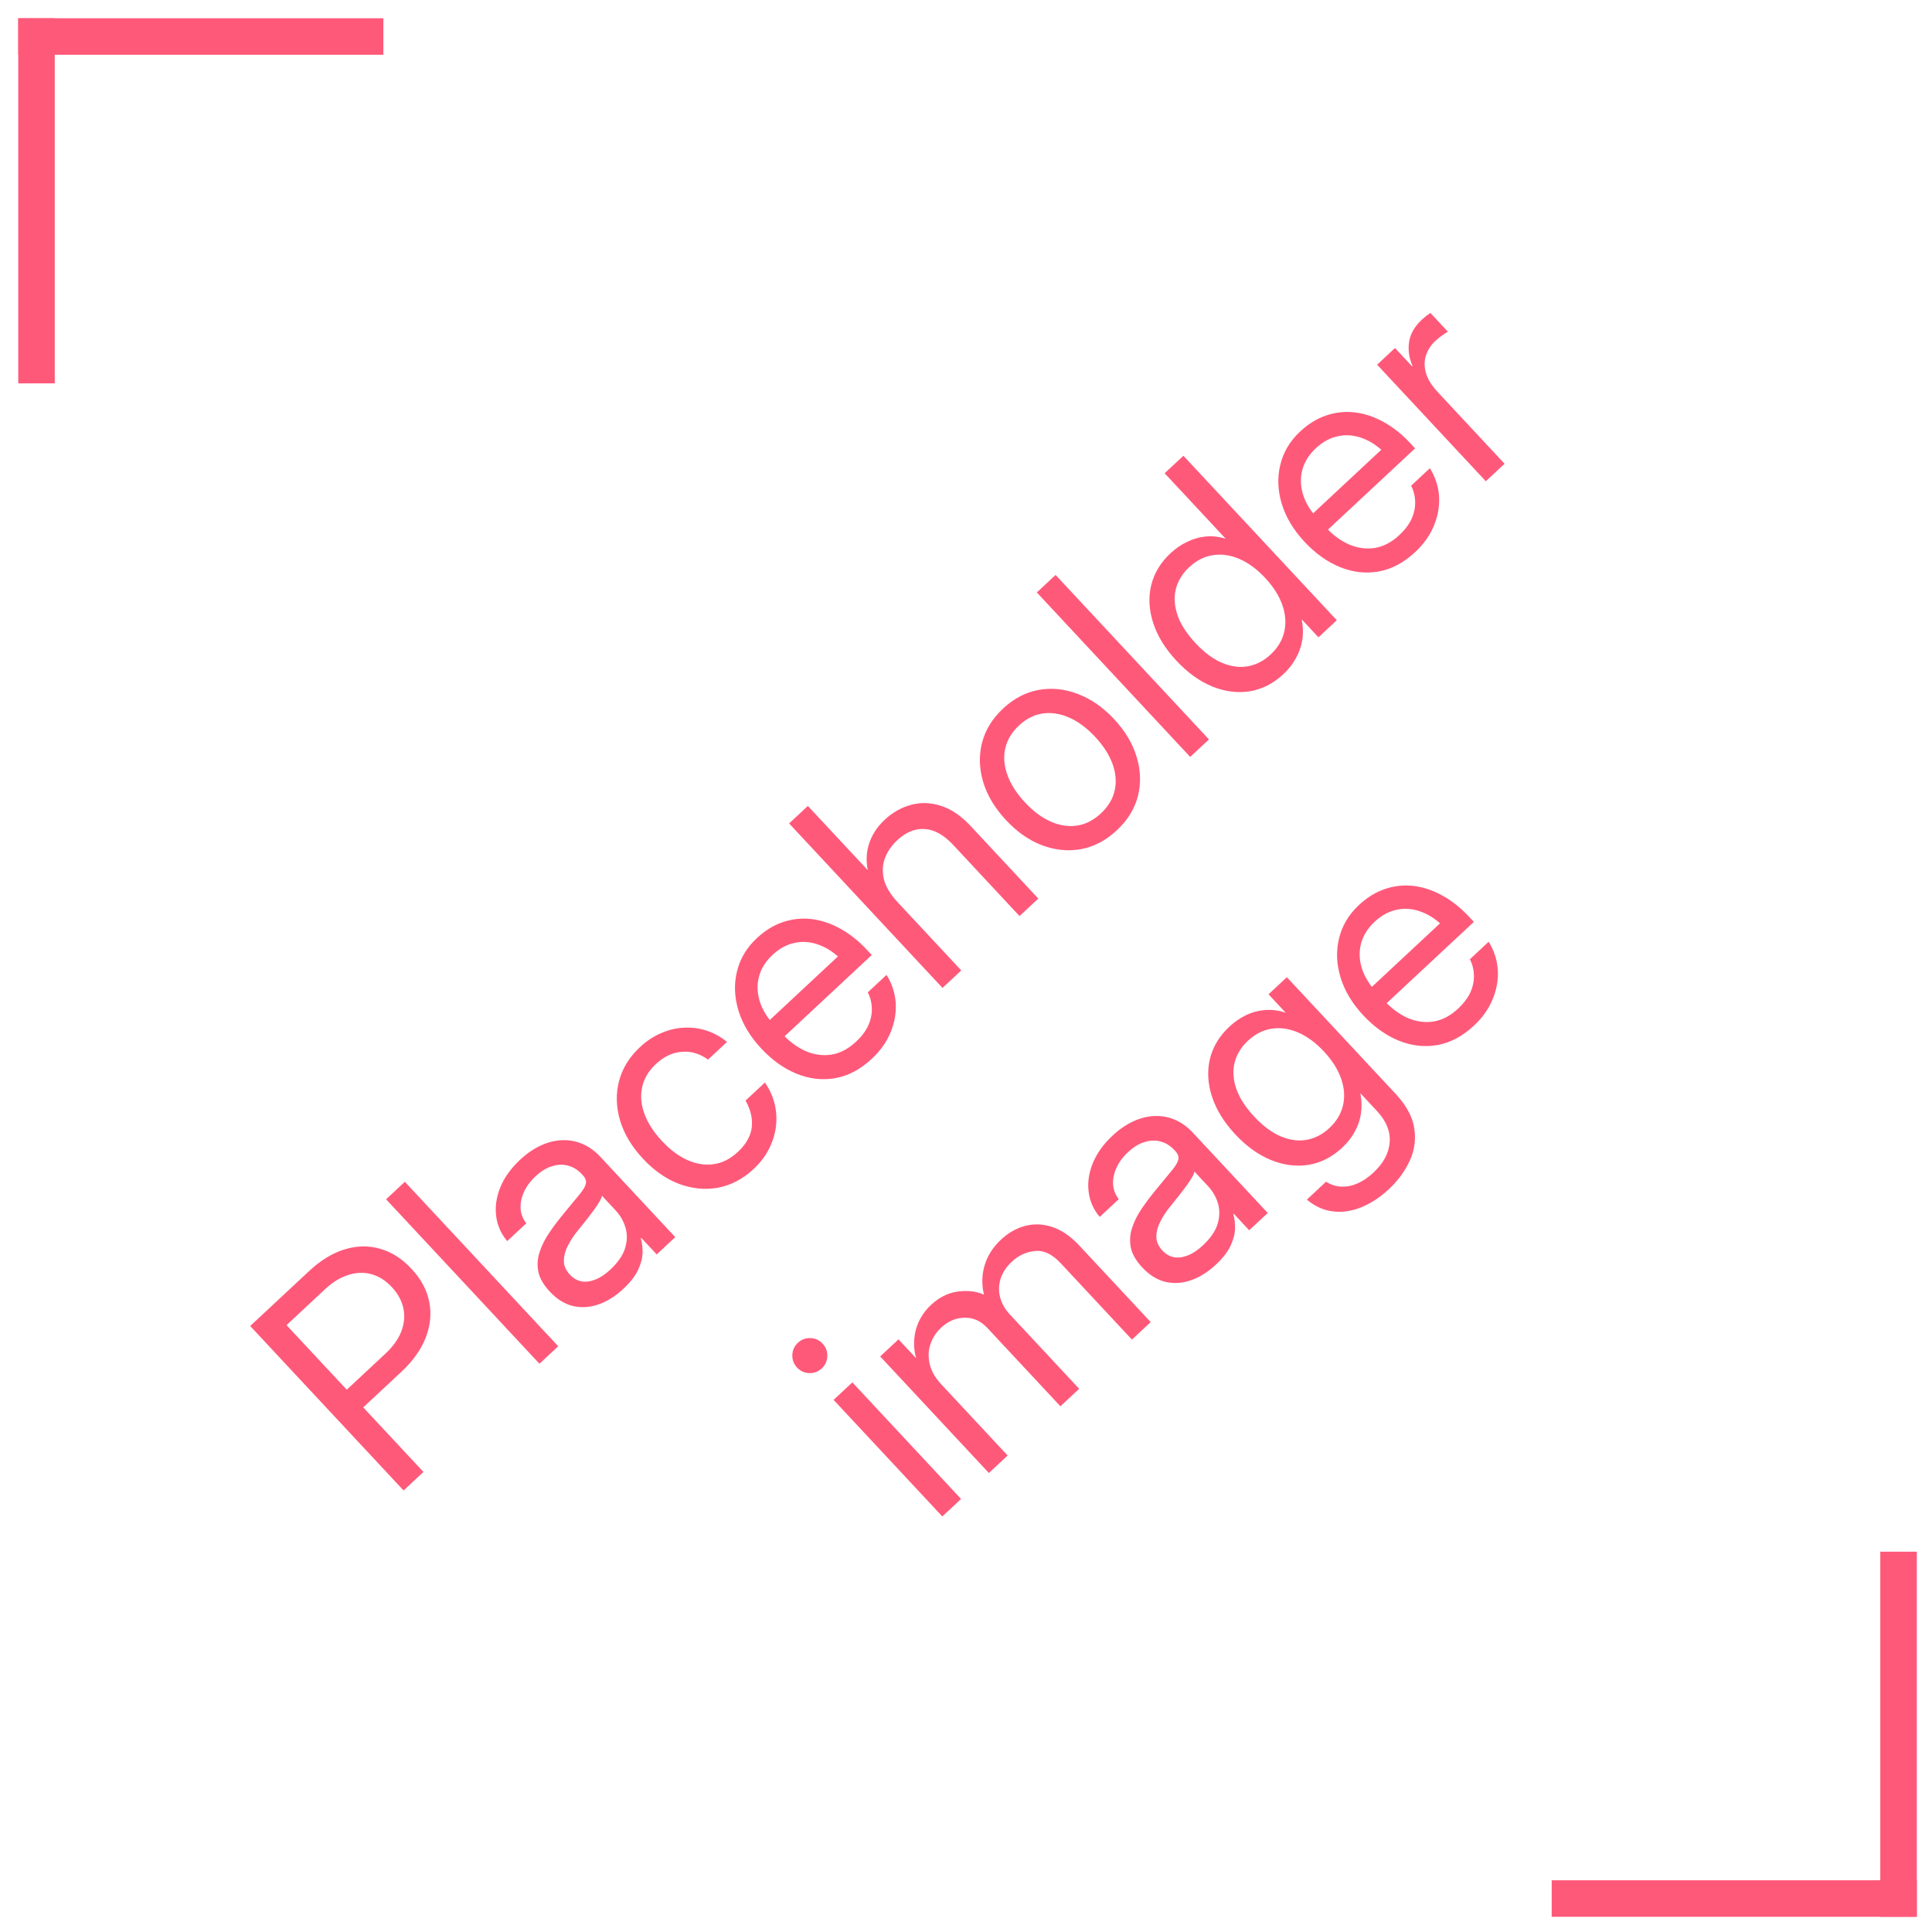
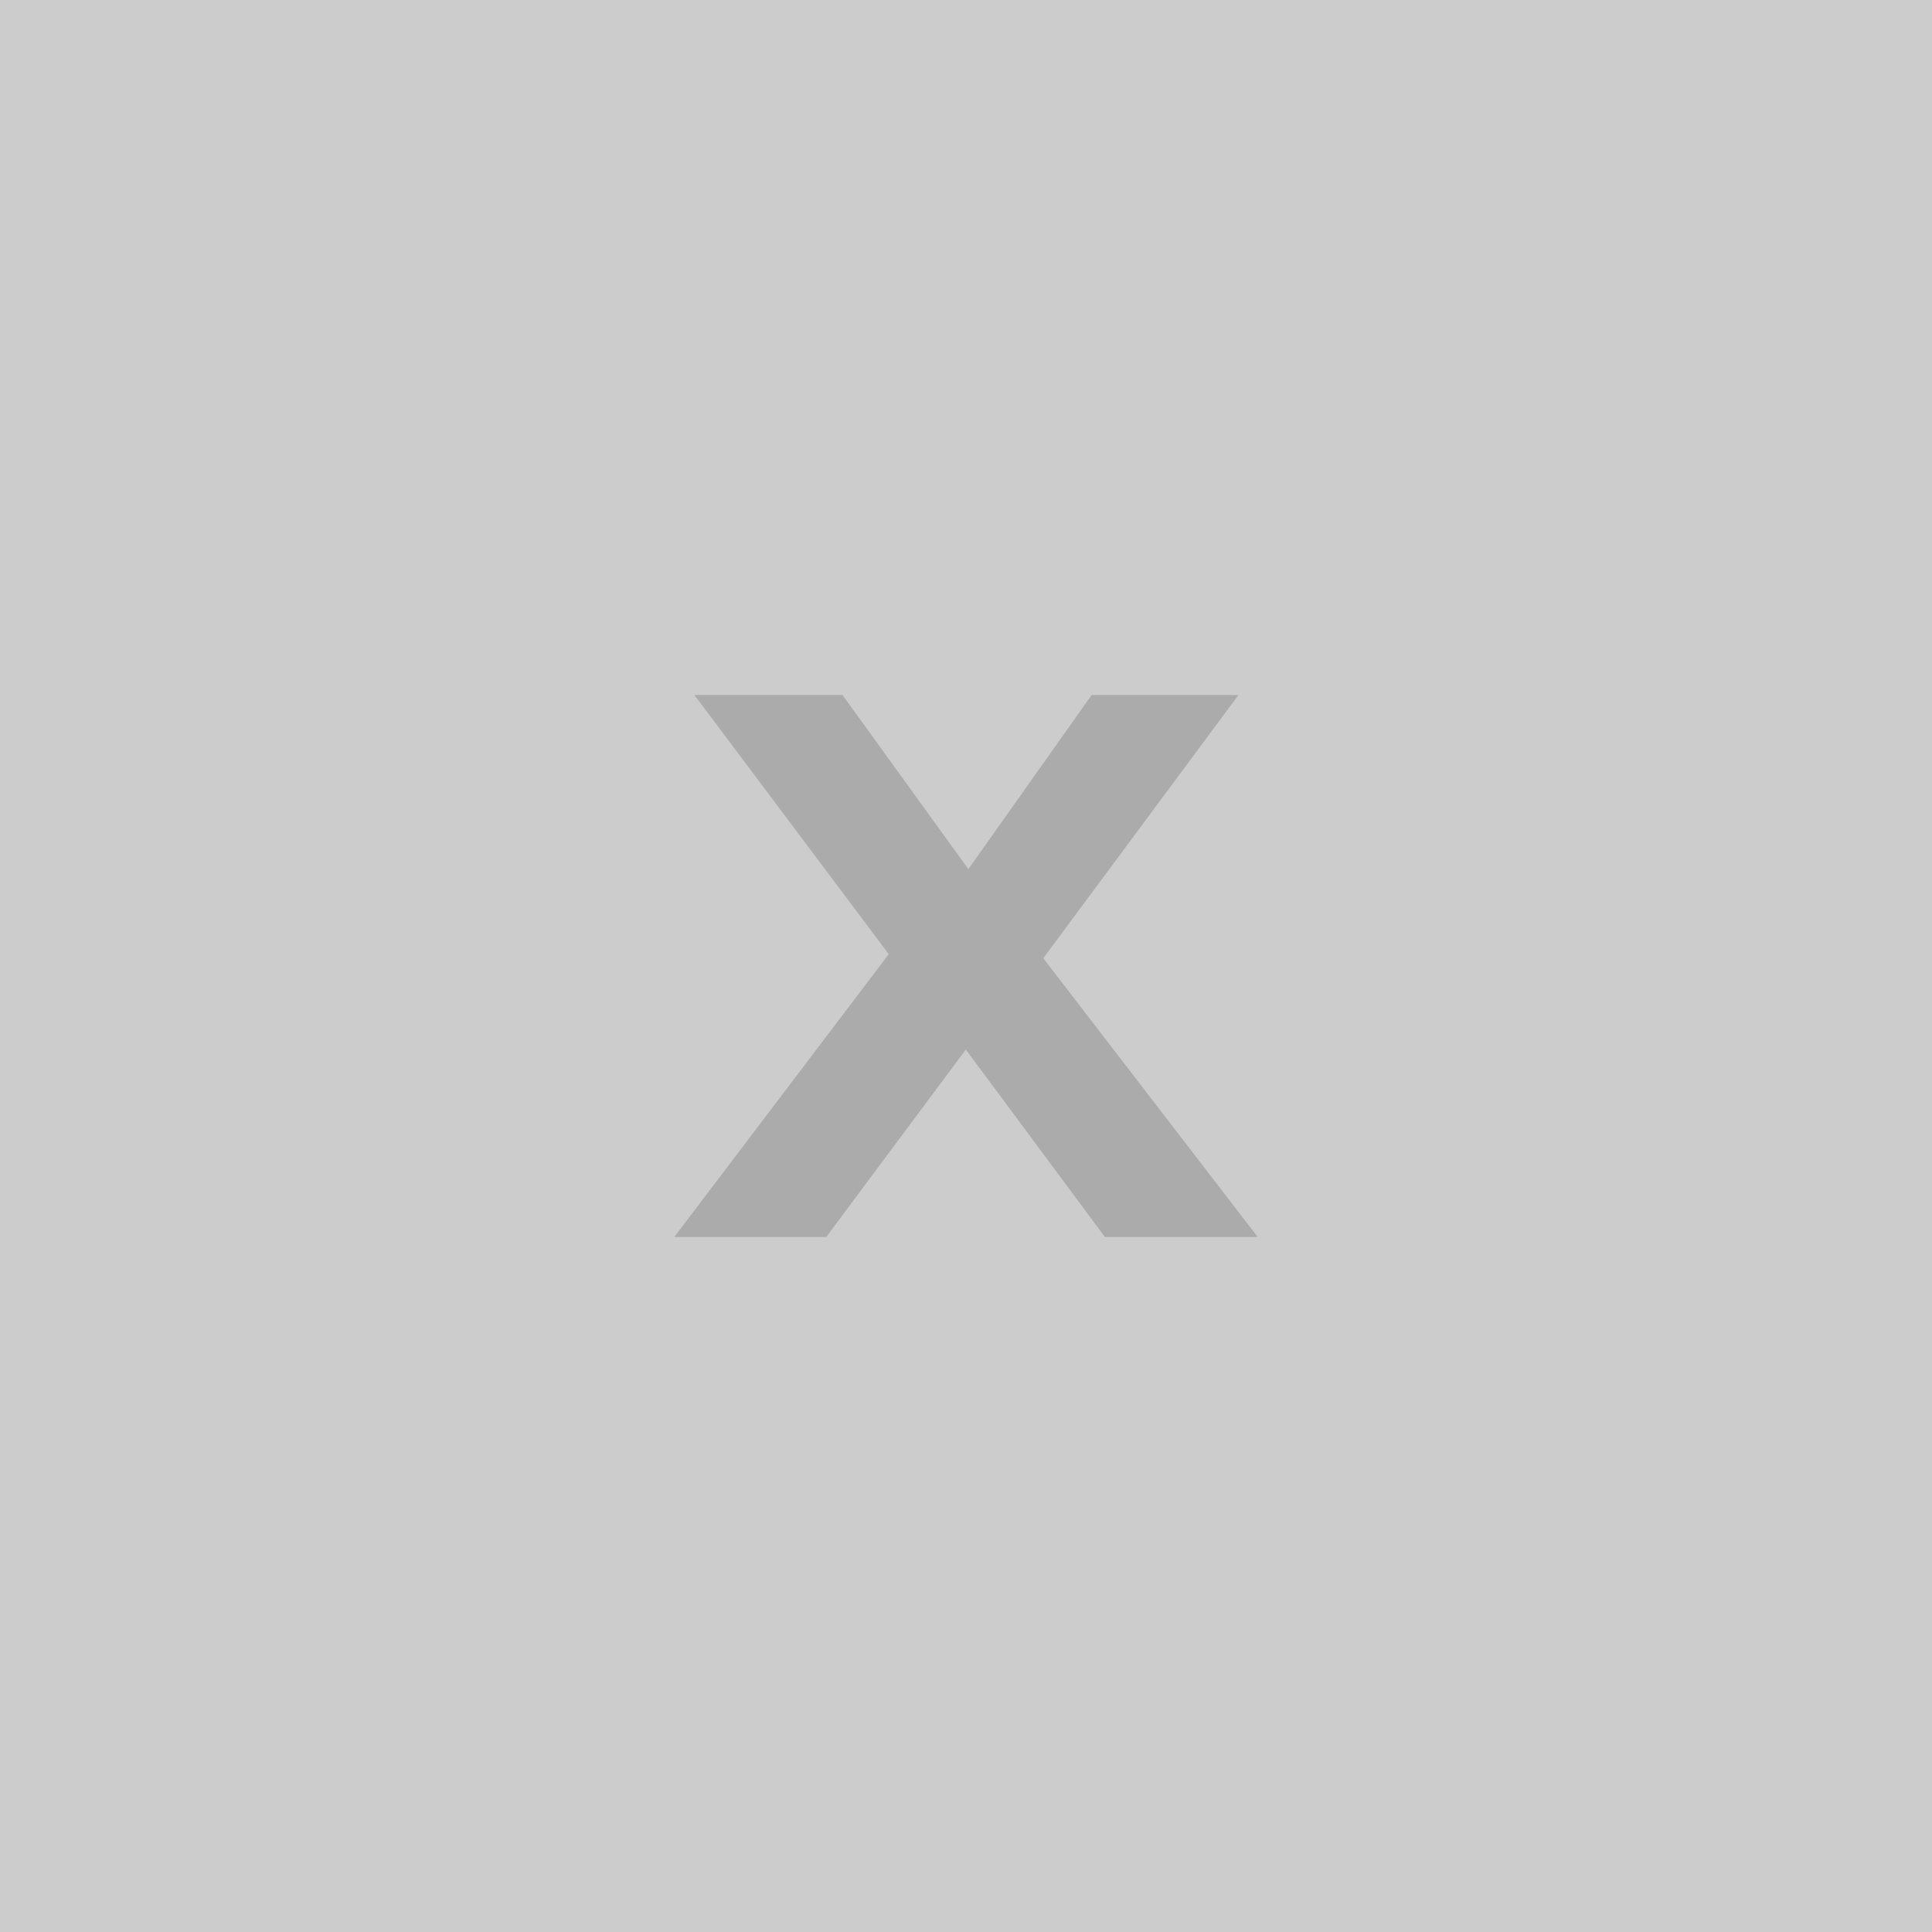
- <svg xmlns="http://www.w3.org/2000/svg" width="400" height="400" viewBox="0 0 105.833 105.833" version="1.1" id="svg1">
-   <defs id="defs1">
-     <rect x="87.765" y="213.143" width="408.842" height="195.668" id="rect1" />
-   </defs>
+ <svg xmlns="http://www.w3.org/2000/svg" width="400" height="400" viewBox="0 0 400 400" version="1.1" id="svg1">
+   <defs id="defs1" />
  <g id="layer1">
-     <path style="font-size:64px;font-family:Inter;-inkscape-font-specification:Inter;text-align:center;text-anchor:middle;white-space:pre;fill:#ff597a;stroke-width:5.998;stroke-linecap:round;paint-order:stroke fill markers" d="m 132.968,272.384 v -46.562 h 16.688 q 4.875,0 8.406,1.719 3.562,1.719 5.469,4.906 1.938,3.156 1.938,7.5 0,4.344 -2,7.531 -1.969,3.156 -5.594,4.906 -3.594,1.719 -8.469,1.719 h -13.625 v -5 h 13.688 q 3.25,0 5.562,-1.094 2.344,-1.125 3.594,-3.188 1.281,-2.062 1.281,-4.875 0,-2.844 -1.281,-4.875 -1.25,-2.031 -3.594,-3.125 -2.312,-1.125 -5.562,-1.125 h -10.875 v 41.562 z m 43.781,-46.562 v 46.562 h -5.312 v -46.562 z m 17.938,47.062 q -3.281,0 -5.875,-1.125 -2.594,-1.125 -4.125,-3.344 -1.5,-2.25 -1.5,-5.531 0,-2.844 1.094,-4.625 1.125,-1.781 2.969,-2.781 1.875,-1.031 4.219,-1.562 2.375,-0.531 4.844,-0.844 3.156,-0.438 4.969,-0.656 1.812,-0.219 2.562,-0.719 0.781,-0.5 0.781,-1.75 v -0.312 q 0,-1.812 -0.875,-3.188 -0.844,-1.406 -2.5,-2.188 -1.625,-0.812 -3.938,-0.812 -2.281,0 -4.062,0.781 -1.75,0.75 -2.812,2.062 -1.031,1.312 -1.156,2.969 h -5.406 q 0.156,-3.031 1.875,-5.375 1.719,-2.375 4.688,-3.75 2.969,-1.375 6.875,-1.375 2.875,0 5.188,0.781 2.344,0.781 3.969,2.219 1.656,1.438 2.531,3.438 0.875,2 0.875,4.438 v 22.75 h -5.25 v -4.688 h -0.125 q -0.594,1.188 -1.75,2.406 -1.156,1.188 -3.125,2 -1.938,0.781 -4.938,0.781 z m 0.75,-4.75 q 3.25,0 5.281,-1.156 2.031,-1.188 2.969,-3.062 0.938,-1.875 0.938,-4.031 v -4.125 q -0.312,0.281 -1.156,0.531 -0.812,0.25 -2.031,0.5 -1.188,0.219 -2.594,0.438 -1.375,0.219 -2.781,0.406 -1.906,0.25 -3.625,0.875 -1.688,0.594 -2.75,1.719 -1.062,1.094 -1.062,2.969 0,1.531 0.812,2.656 0.844,1.094 2.375,1.688 1.531,0.594 3.625,0.594 z m 35.938,5 q -4.562,0 -8.031,-2.188 -3.438,-2.219 -5.375,-6.094 -1.906,-3.875 -1.906,-8.906 0,-5.062 1.906,-8.969 1.938,-3.906 5.375,-6.125 3.469,-2.219 8.031,-2.219 2.812,0 5.188,0.875 2.406,0.844 4.219,2.406 1.844,1.531 3,3.625 1.156,2.094 1.5,4.594 h -5.375 q -0.281,-1.469 -0.969,-2.688 -0.688,-1.219 -1.781,-2.094 -1.062,-0.906 -2.5,-1.406 -1.438,-0.5 -3.281,-0.5 -3.094,0 -5.344,1.562 -2.219,1.531 -3.406,4.344 -1.188,2.812 -1.188,6.594 0,3.75 1.188,6.531 1.188,2.781 3.406,4.312 2.219,1.531 5.344,1.531 1.844,0 3.25,-0.469 1.406,-0.469 2.406,-1.344 1.031,-0.906 1.719,-2.125 0.688,-1.25 1.062,-2.75 h 5.469 q -0.344,2.438 -1.5,4.531 -1.156,2.094 -3,3.656 -1.844,1.562 -4.25,2.438 -2.375,0.875 -5.156,0.875 z m 33.469,0 q -4.844,0 -8.281,-2.219 -3.406,-2.219 -5.219,-6.094 -1.812,-3.906 -1.812,-8.875 0,-5.031 1.906,-8.938 1.906,-3.906 5.281,-6.125 3.375,-2.25 7.75,-2.25 3.438,0 6.188,1.25 2.781,1.25 4.75,3.562 1.969,2.312 3,5.5 1.062,3.156 1.062,7 v 1.469 h -27.125 v -4.562 h 24.156 l -2.281,1.594 q 0,-3.375 -1.219,-5.844 -1.188,-2.5 -3.375,-3.844 -2.188,-1.375 -5.156,-1.375 -2.938,0 -5.125,1.375 -2.156,1.344 -3.375,3.844 -1.188,2.469 -1.188,5.844 v 2.25 q 0,3.406 1.156,6.031 1.188,2.625 3.438,4.125 2.25,1.469 5.469,1.469 2.344,0 4.125,-0.719 1.781,-0.75 2.938,-2.062 1.188,-1.312 1.688,-3.031 h 5.312 q -0.625,3.156 -2.594,5.562 -1.969,2.375 -4.938,3.719 -2.938,1.344 -6.531,1.344 z m 26,-20.062 v 19.312 h -5.312 v -46.562 h 5.312 v 21.562 h -1.625 q 1.625,-4.469 4.5,-6.531 2.906,-2.094 6.812,-2.094 3.344,0 6.094,1.469 2.75,1.438 4.375,4.344 1.656,2.906 1.656,7.312 v 20.5 h -5.312 v -20.125 q 0,-4.281 -2.062,-6.438 -2.031,-2.188 -5.75,-2.188 -2.406,0 -4.375,0.969 -1.969,0.969 -3.156,3.062 -1.156,2.062 -1.156,5.406 z m 43.312,20.062 q -4.562,0 -8.031,-2.188 -3.438,-2.219 -5.375,-6.094 -1.906,-3.875 -1.906,-8.906 0,-5.062 1.906,-8.969 1.938,-3.906 5.375,-6.125 3.469,-2.219 8.031,-2.219 4.594,0 8.031,2.219 3.438,2.219 5.344,6.125 1.938,3.906 1.938,8.969 0,5.031 -1.938,8.906 -1.906,3.875 -5.344,6.094 -3.438,2.188 -8.031,2.188 z m 0,-4.812 q 3.125,0 5.344,-1.531 2.219,-1.531 3.406,-4.312 1.188,-2.812 1.188,-6.531 0,-3.781 -1.188,-6.562 -1.188,-2.812 -3.406,-4.375 -2.219,-1.562 -5.344,-1.562 -3.094,0 -5.344,1.562 -2.219,1.531 -3.406,4.344 -1.188,2.812 -1.188,6.594 0,3.75 1.188,6.531 1.188,2.781 3.406,4.312 2.219,1.531 5.344,1.531 z m 26.812,-42.5 v 46.562 h -5.312 v -46.562 z m 20.5,47.188 q -4.281,0 -7.531,-2.156 -3.219,-2.188 -5,-6.031 -1.781,-3.875 -1.781,-8.938 0,-5.094 1.781,-8.938 1.781,-3.875 5,-6.031 3.25,-2.156 7.531,-2.156 2.156,0 4.094,0.625 1.969,0.594 3.562,1.812 1.594,1.219 2.656,3.062 h 0.062 v -18.438 h 5.312 v 46.562 h -5.188 v -5 h -0.062 q -1.188,1.906 -2.812,3.156 -1.625,1.25 -3.562,1.844 -1.906,0.625 -4.062,0.625 z m 0.812,-4.781 q 3.062,0 5.312,-1.531 2.25,-1.531 3.469,-4.312 1.219,-2.781 1.219,-6.5 0,-3.75 -1.219,-6.531 -1.219,-2.781 -3.469,-4.312 -2.25,-1.531 -5.312,-1.531 -2.844,0 -5.062,1.406 -2.188,1.406 -3.438,4.156 -1.25,2.75 -1.25,6.812 0,4.031 1.25,6.781 1.25,2.75 3.438,4.156 2.219,1.406 5.062,1.406 z m 36.375,4.906 q -4.844,0 -8.281,-2.219 -3.406,-2.219 -5.219,-6.094 -1.812,-3.906 -1.812,-8.875 0,-5.031 1.906,-8.938 1.906,-3.906 5.281,-6.125 3.375,-2.25 7.75,-2.25 3.438,0 6.188,1.25 2.781,1.25 4.75,3.562 1.969,2.312 3,5.5 1.062,3.156 1.062,7 v 1.469 h -27.125 v -4.562 h 24.156 l -2.281,1.594 q 0,-3.375 -1.219,-5.844 -1.188,-2.5 -3.375,-3.844 -2.188,-1.375 -5.156,-1.375 -2.938,0 -5.125,1.375 -2.156,1.344 -3.375,3.844 -1.188,2.469 -1.188,5.844 v 2.25 q 0,3.406 1.156,6.031 1.188,2.625 3.438,4.125 2.25,1.469 5.469,1.469 2.344,0 4.125,-0.719 1.781,-0.75 2.938,-2.062 1.188,-1.312 1.688,-3.031 h 5.312 q -0.625,3.156 -2.594,5.562 -1.969,2.375 -4.938,3.719 -2.938,1.344 -6.531,1.344 z m 20.688,-0.75 v -33 h 5.062 v 5.188 h 0.125 q 0.906,-2.562 2.875,-4.125 1.969,-1.562 5.062,-1.562 0.719,0 1.312,0.062 0.625,0.062 0.938,0.125 v 5.312 q -0.312,-0.094 -1.219,-0.219 -0.875,-0.156 -2.031,-0.156 -1.812,0 -3.375,0.844 -1.562,0.844 -2.5,2.625 -0.938,1.781 -0.938,4.594 v 20.312 z m -228.469,80 v -33 h 5.312 v 33 z m 2.656,-39.438 q -1.5,0 -2.562,-1.062 -1.062,-1.062 -1.062,-2.562 0,-1.5 1.062,-2.562 1.062,-1.062 2.562,-1.062 1.5,0 2.562,1.062 1.062,1.062 1.062,2.562 0,1.5 -1.062,2.562 -1.062,1.062 -2.562,1.062 z m 10.531,39.438 v -33 h 5.188 v 6.75 h -0.656 q 0.969,-2.406 2.531,-4.031 1.594,-1.656 3.625,-2.5 2.031,-0.844 4.281,-0.844 3.875,0 6.562,2.219 2.719,2.188 3.375,5.156 h -1.094 q 0.719,-2.031 2.25,-3.688 1.531,-1.688 3.75,-2.688 2.25,-1 5.031,-1 3.031,0 5.5,1.312 2.5,1.312 3.969,3.969 1.5,2.656 1.5,6.719 v 21.625 h -5.312 v -21.625 q 0,-3.844 -2.156,-5.469 -2.156,-1.656 -5,-1.656 -2.406,0 -4.156,1 -1.75,1 -2.688,2.75 -0.938,1.75 -0.938,4 v 21 h -5.312 v -22.188 q 0,-2.969 -2,-4.75 -1.969,-1.812 -4.969,-1.812 -2.062,0 -3.906,0.969 -1.812,0.969 -2.938,2.906 -1.125,1.906 -1.125,4.75 v 20.125 z m 63.75,0.5 q -3.281,0 -5.875,-1.125 -2.594,-1.125 -4.125,-3.344 -1.5,-2.25 -1.5,-5.531 0,-2.844 1.094,-4.625 1.125,-1.781 2.969,-2.781 1.875,-1.031 4.219,-1.562 2.375,-0.531 4.844,-0.844 3.156,-0.438 4.969,-0.656 1.812,-0.219 2.562,-0.719 0.781,-0.5 0.781,-1.75 v -0.312 q 0,-1.812 -0.875,-3.188 -0.844,-1.406 -2.5,-2.188 -1.625,-0.812 -3.938,-0.812 -2.281,0 -4.062,0.781 -1.75,0.75 -2.812,2.062 -1.031,1.312 -1.156,2.969 h -5.406 q 0.156,-3.031 1.875,-5.375 1.719,-2.375 4.688,-3.75 2.969,-1.375 6.875,-1.375 2.875,0 5.188,0.781 2.344,0.781 3.969,2.219 1.656,1.438 2.531,3.438 0.875,2 0.875,4.438 v 22.75 h -5.25 v -4.688 h -0.125 q -0.594,1.188 -1.75,2.406 -1.156,1.188 -3.125,2 -1.938,0.781 -4.938,0.781 z m 0.75,-4.75 q 3.25,0 5.281,-1.156 2.031,-1.188 2.969,-3.062 0.938,-1.875 0.938,-4.031 v -4.125 q -0.312,0.281 -1.156,0.531 -0.812,0.25 -2.031,0.5 -1.188,0.219 -2.594,0.438 -1.375,0.219 -2.781,0.406 -1.906,0.25 -3.625,0.875 -1.688,0.594 -2.75,1.719 -1.062,1.094 -1.062,2.969 0,1.531 0.812,2.656 0.844,1.094 2.375,1.688 1.531,0.594 3.625,0.594 z m 36.125,17.75 q -3.719,0 -6.719,-1.156 -2.969,-1.125 -4.875,-3.375 -1.875,-2.219 -2.281,-5.469 h 5.438 q 0.469,1.781 1.656,2.938 1.188,1.188 2.906,1.781 1.75,0.594 3.875,0.594 4.312,0 6.781,-2.312 2.469,-2.281 2.469,-6.5 v -5 h -0.031 q -1.219,1.906 -2.812,3.156 -1.594,1.25 -3.5,1.844 -1.906,0.625 -4.094,0.625 -4.281,0 -7.531,-2.156 -3.219,-2.188 -5,-6.031 -1.781,-3.875 -1.781,-8.938 0,-5.094 1.781,-8.938 1.781,-3.875 5,-6.031 3.25,-2.156 7.531,-2.156 2.156,0 4.094,0.594 1.969,0.594 3.594,1.875 1.656,1.281 2.781,3.312 h 0.031 v -5.156 h 5.188 v 33 q 0,4.875 -2.031,7.844 -2,2.969 -5.312,4.312 -3.312,1.344 -7.156,1.344 z m -0.375,-17.656 q 3.062,0 5.312,-1.531 2.25,-1.531 3.469,-4.312 1.219,-2.781 1.219,-6.5 0,-3.75 -1.219,-6.531 -1.219,-2.781 -3.469,-4.312 -2.25,-1.531 -5.312,-1.531 -2.844,0 -5.062,1.406 -2.188,1.406 -3.438,4.156 -1.25,2.75 -1.25,6.812 0,4.031 1.25,6.781 1.25,2.75 3.438,4.156 2.219,1.406 5.062,1.406 z m 36.375,4.906 q -4.844,0 -8.281,-2.219 -3.406,-2.219 -5.219,-6.094 -1.812,-3.906 -1.812,-8.875 0,-5.031 1.906,-8.938 1.906,-3.906 5.281,-6.125 3.375,-2.25 7.75,-2.25 3.438,0 6.188,1.25 2.781,1.25 4.75,3.562 1.969,2.312 3,5.5 1.062,3.156 1.062,7 v 1.469 h -27.125 v -4.562 h 24.156 l -2.281,1.594 q 0,-3.375 -1.219,-5.844 -1.188,-2.5 -3.375,-3.844 -2.188,-1.375 -5.156,-1.375 -2.938,0 -5.125,1.375 -2.156,1.344 -3.375,3.844 -1.188,2.469 -1.188,5.844 v 2.25 q 0,3.406 1.156,6.031 1.188,2.625 3.438,4.125 2.25,1.469 5.469,1.469 2.344,0 4.125,-0.719 1.781,-0.75 2.938,-2.062 1.188,-1.312 1.688,-3.031 h 5.312 q -0.625,3.156 -2.594,5.562 -1.969,2.375 -4.938,3.719 -2.938,1.344 -6.531,1.344 z" id="text1" transform="matrix(0.1935031,-0.1804463,0.1804463,0.1935031,-52.77301,52.93351)" aria-label="Placeholder&#10;image" />
-     <rect style="fill:#ff597a;fill-opacity:1;stroke-width:1.587;stroke-linecap:round;paint-order:stroke fill markers" id="rect2" width="2" height="20" x="1" y="1" />
-     <rect style="fill:#ff597a;fill-opacity:1;stroke-width:1.587;stroke-linecap:round;paint-order:stroke fill markers" id="rect3" width="2" height="20" x="-3" y="1" transform="rotate(-90)" />
-     <rect style="fill:#ff597a;fill-opacity:1;stroke-width:1.587;stroke-linecap:round;paint-order:stroke fill markers" id="rect2-0" width="2" height="20" x="-105" y="-105" transform="scale(-1)" />
-     <rect style="fill:#ff597a;fill-opacity:1;stroke-width:1.587;stroke-linecap:round;paint-order:stroke fill markers" id="rect3-6" width="2" height="20" x="103" y="-105" transform="rotate(90)" />
+     <rect style="opacity:1;fill:#cccccc;fill-opacity:1;stroke-width:1.058;stroke-linecap:round;stroke-linejoin:round;paint-order:stroke fill markers" id="rect2" width="400" height="400" x="0" y="0" rx="0" ry="0" />
+     <path d="m 139.602,256.108 44.401,-58.557 -40.236,-53.658 h 30.665 l 26.056,36.053 25.524,-36.053 h 30.399 l -40.413,54.5 44.401,57.715 h -31.639 l -28.803,-38.809 -28.892,38.809 z" id="text2" style="font-weight:bold;font-size:80.881px;line-height:0.9;font-family:Arial;-inkscape-font-specification:'Arial Bold';letter-spacing:4.333px;word-spacing:0px;opacity:0.503;fill:#8a8a8a;stroke-width:1.058;stroke-linecap:round;stroke-linejoin:round;paint-order:stroke fill markers" aria-label="X" />
  </g>
</svg>
